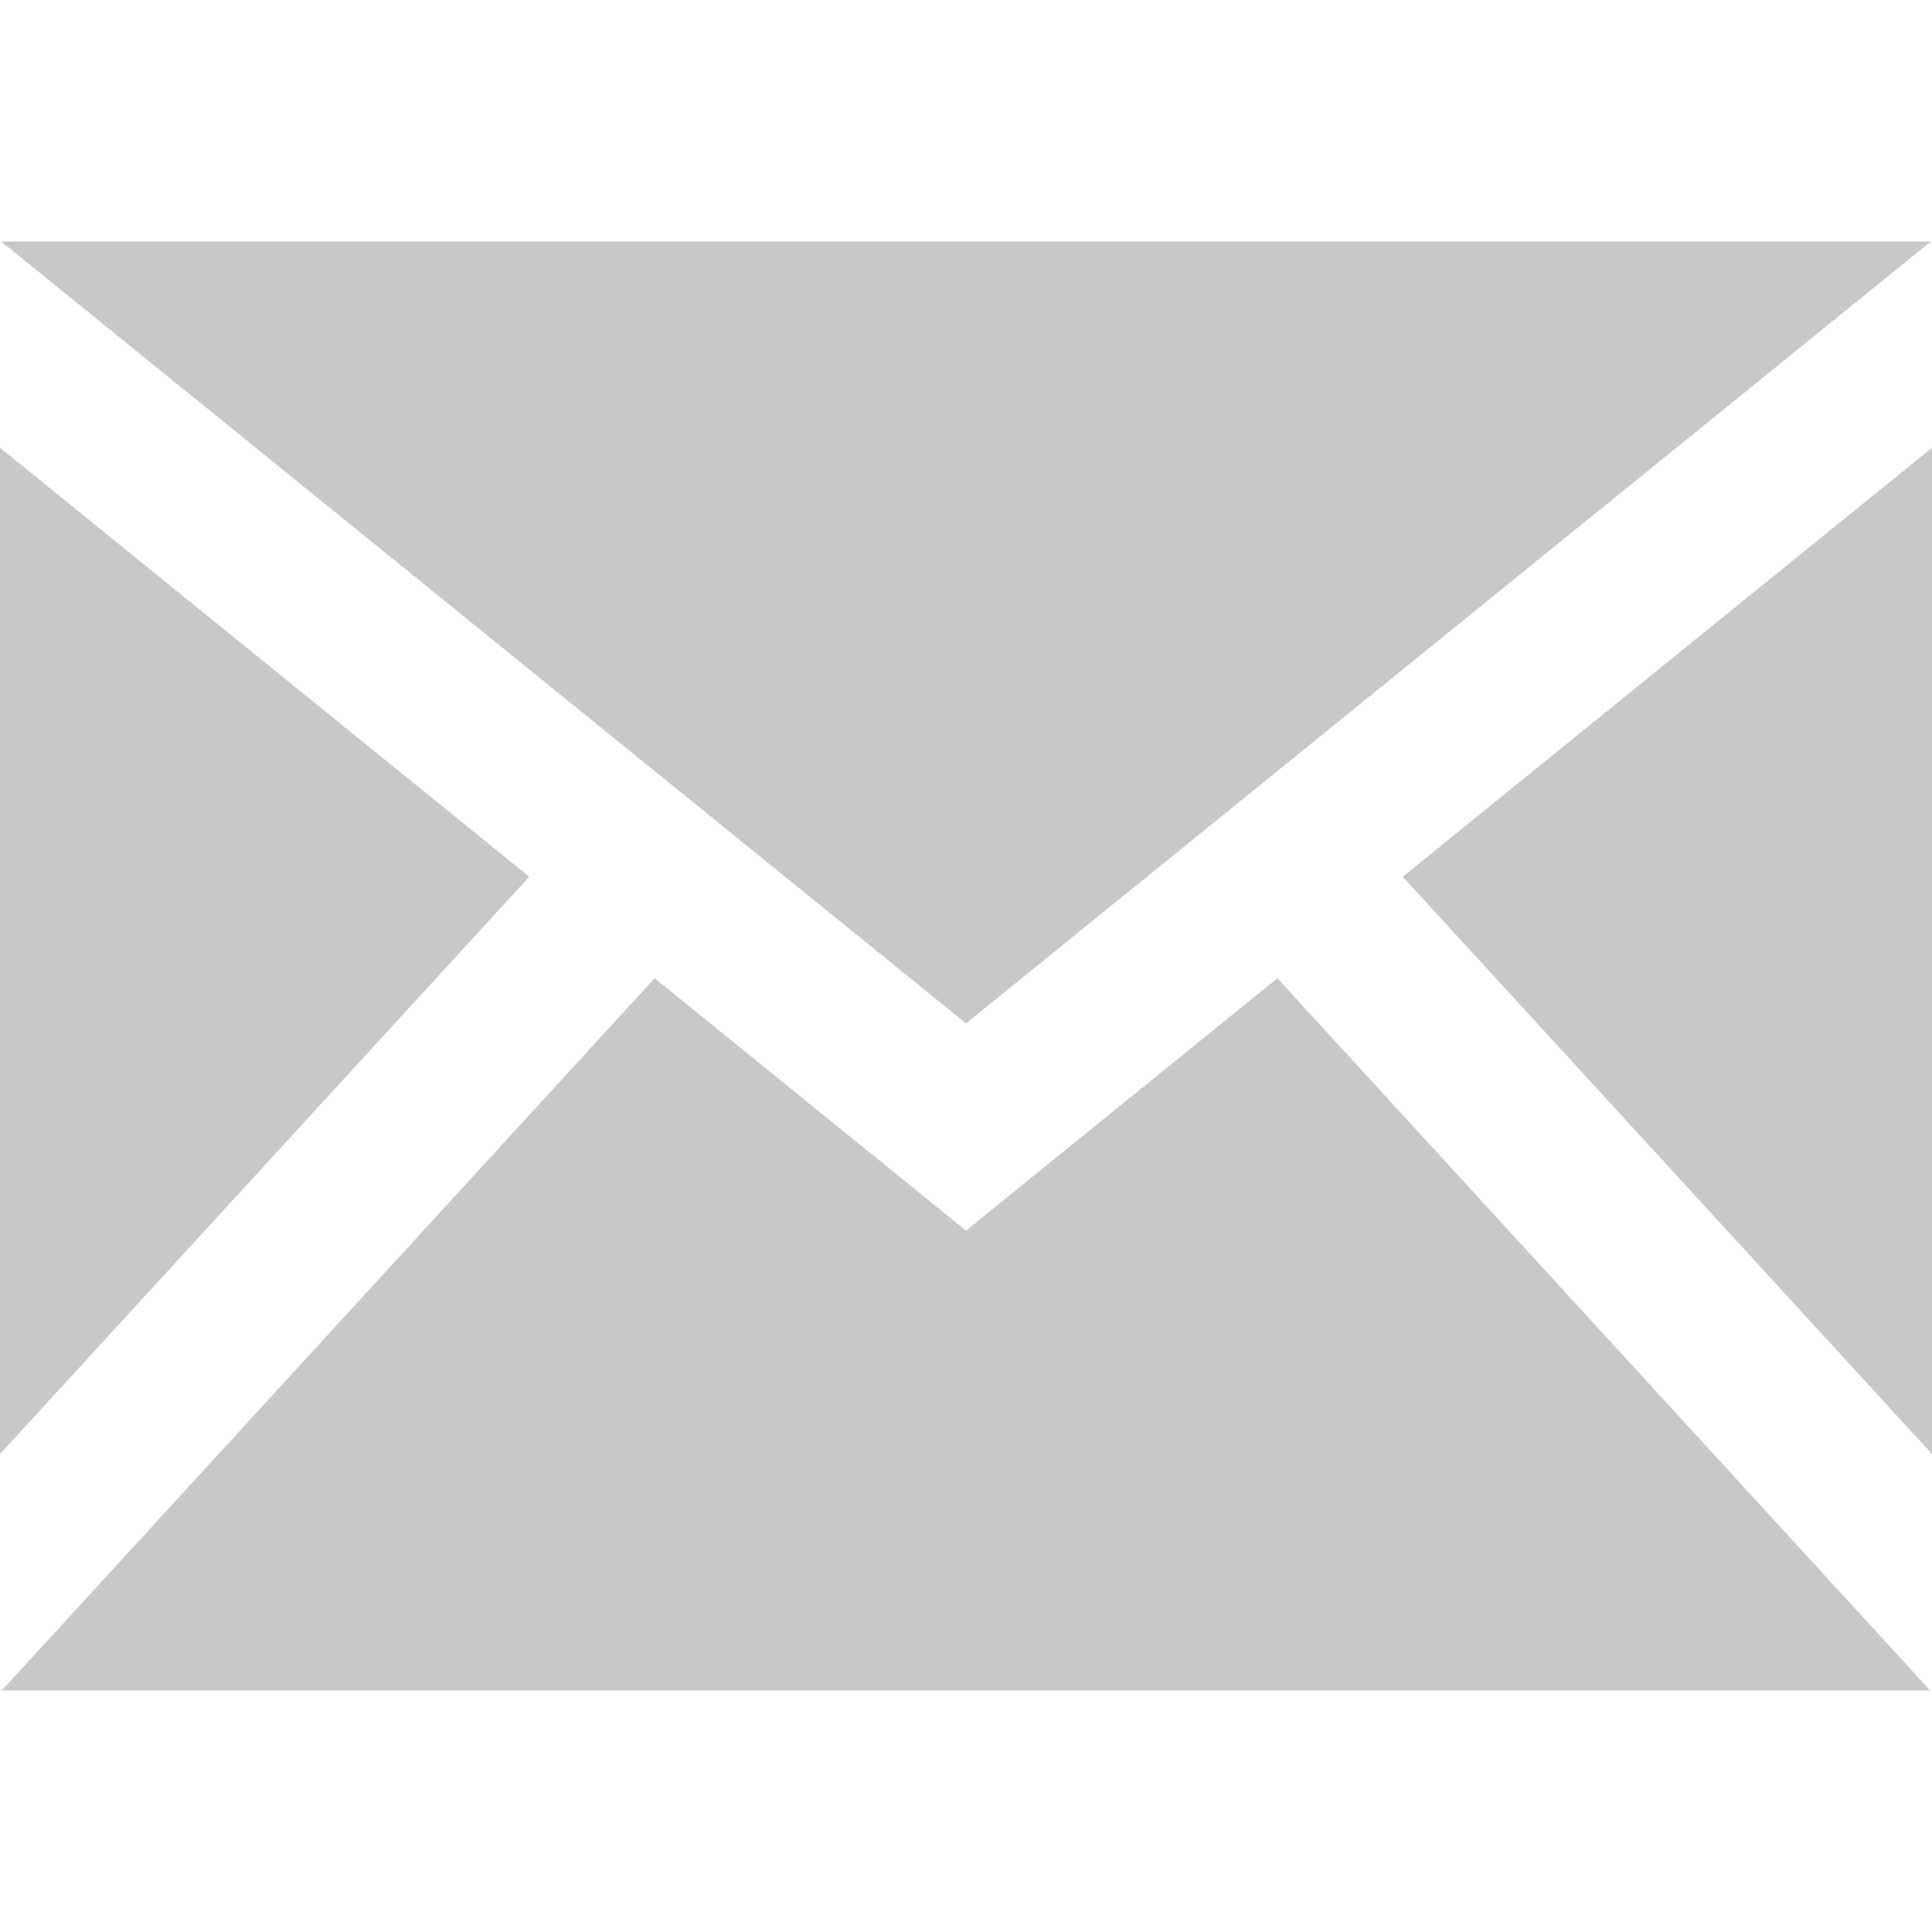
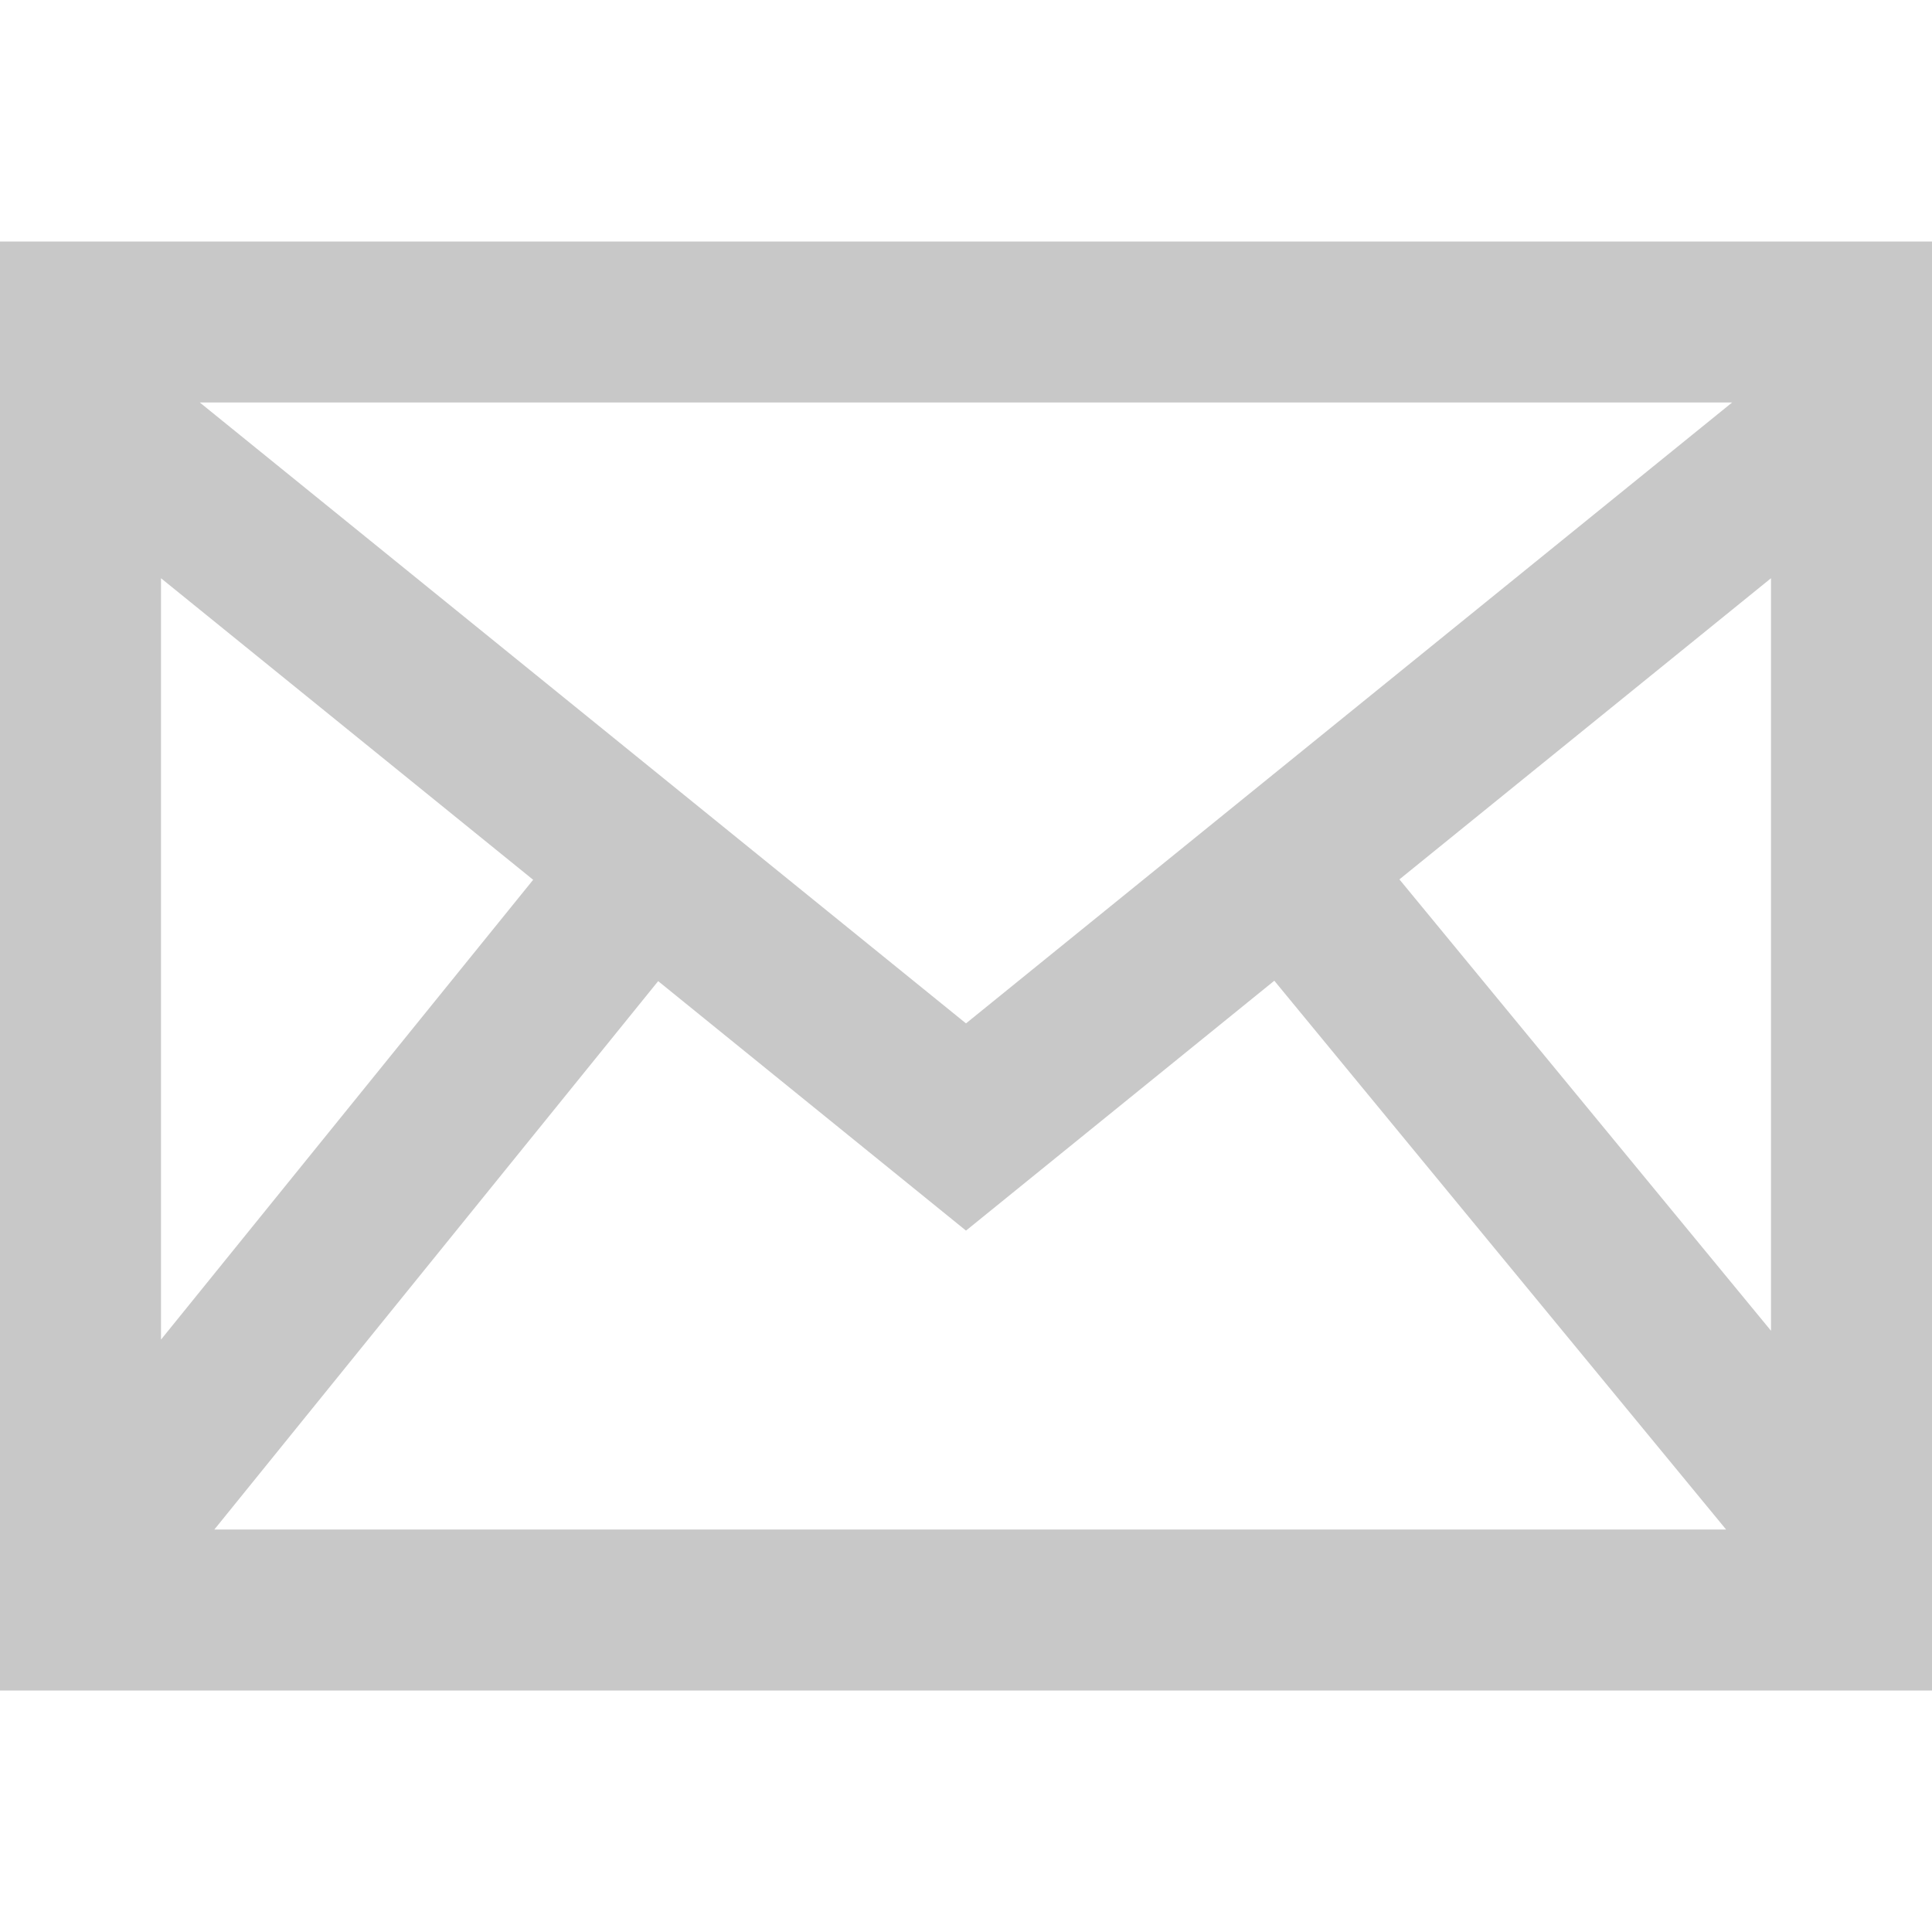
- <svg xmlns="http://www.w3.org/2000/svg" width="18pt" height="18pt" viewBox="0 0 18 18">
-   <defs />
-   <path id="shape0" transform="matrix(0.75 0 0 0.75 0 2.25)" fill="#c8c8c8" d="M12 9.713L0.015 0L23.986 0ZM6.575 7.891L0 2.562L0 15.063ZM17.425 7.891L24 15.063L24 2.562ZM15.868 9.152L12 12.287L8.132 9.152L0.022 18L23.978 18Z" />
+ <svg xmlns="http://www.w3.org/2000/svg" id="svg4" version="1.1" viewBox="0 0 24 24" height="24" width="24">
+   <defs id="defs8" />
+   <path style="fill:#c8c8c8;fill-opacity:1" id="path2" d="M0 3v18h24v-18h-24zm6.623 7.929l-4.623 5.712v-9.458l4.623 3.746zm-4.141-5.929h19.035l-9.517 7.713-9.518-7.713zm5.694 7.188l3.824 3.099 3.83-3.104 5.612 6.817h-18.779l5.513-6.812zm9.208-1.264l4.616-3.741v9.348l-4.616-5.607z" />
</svg>
